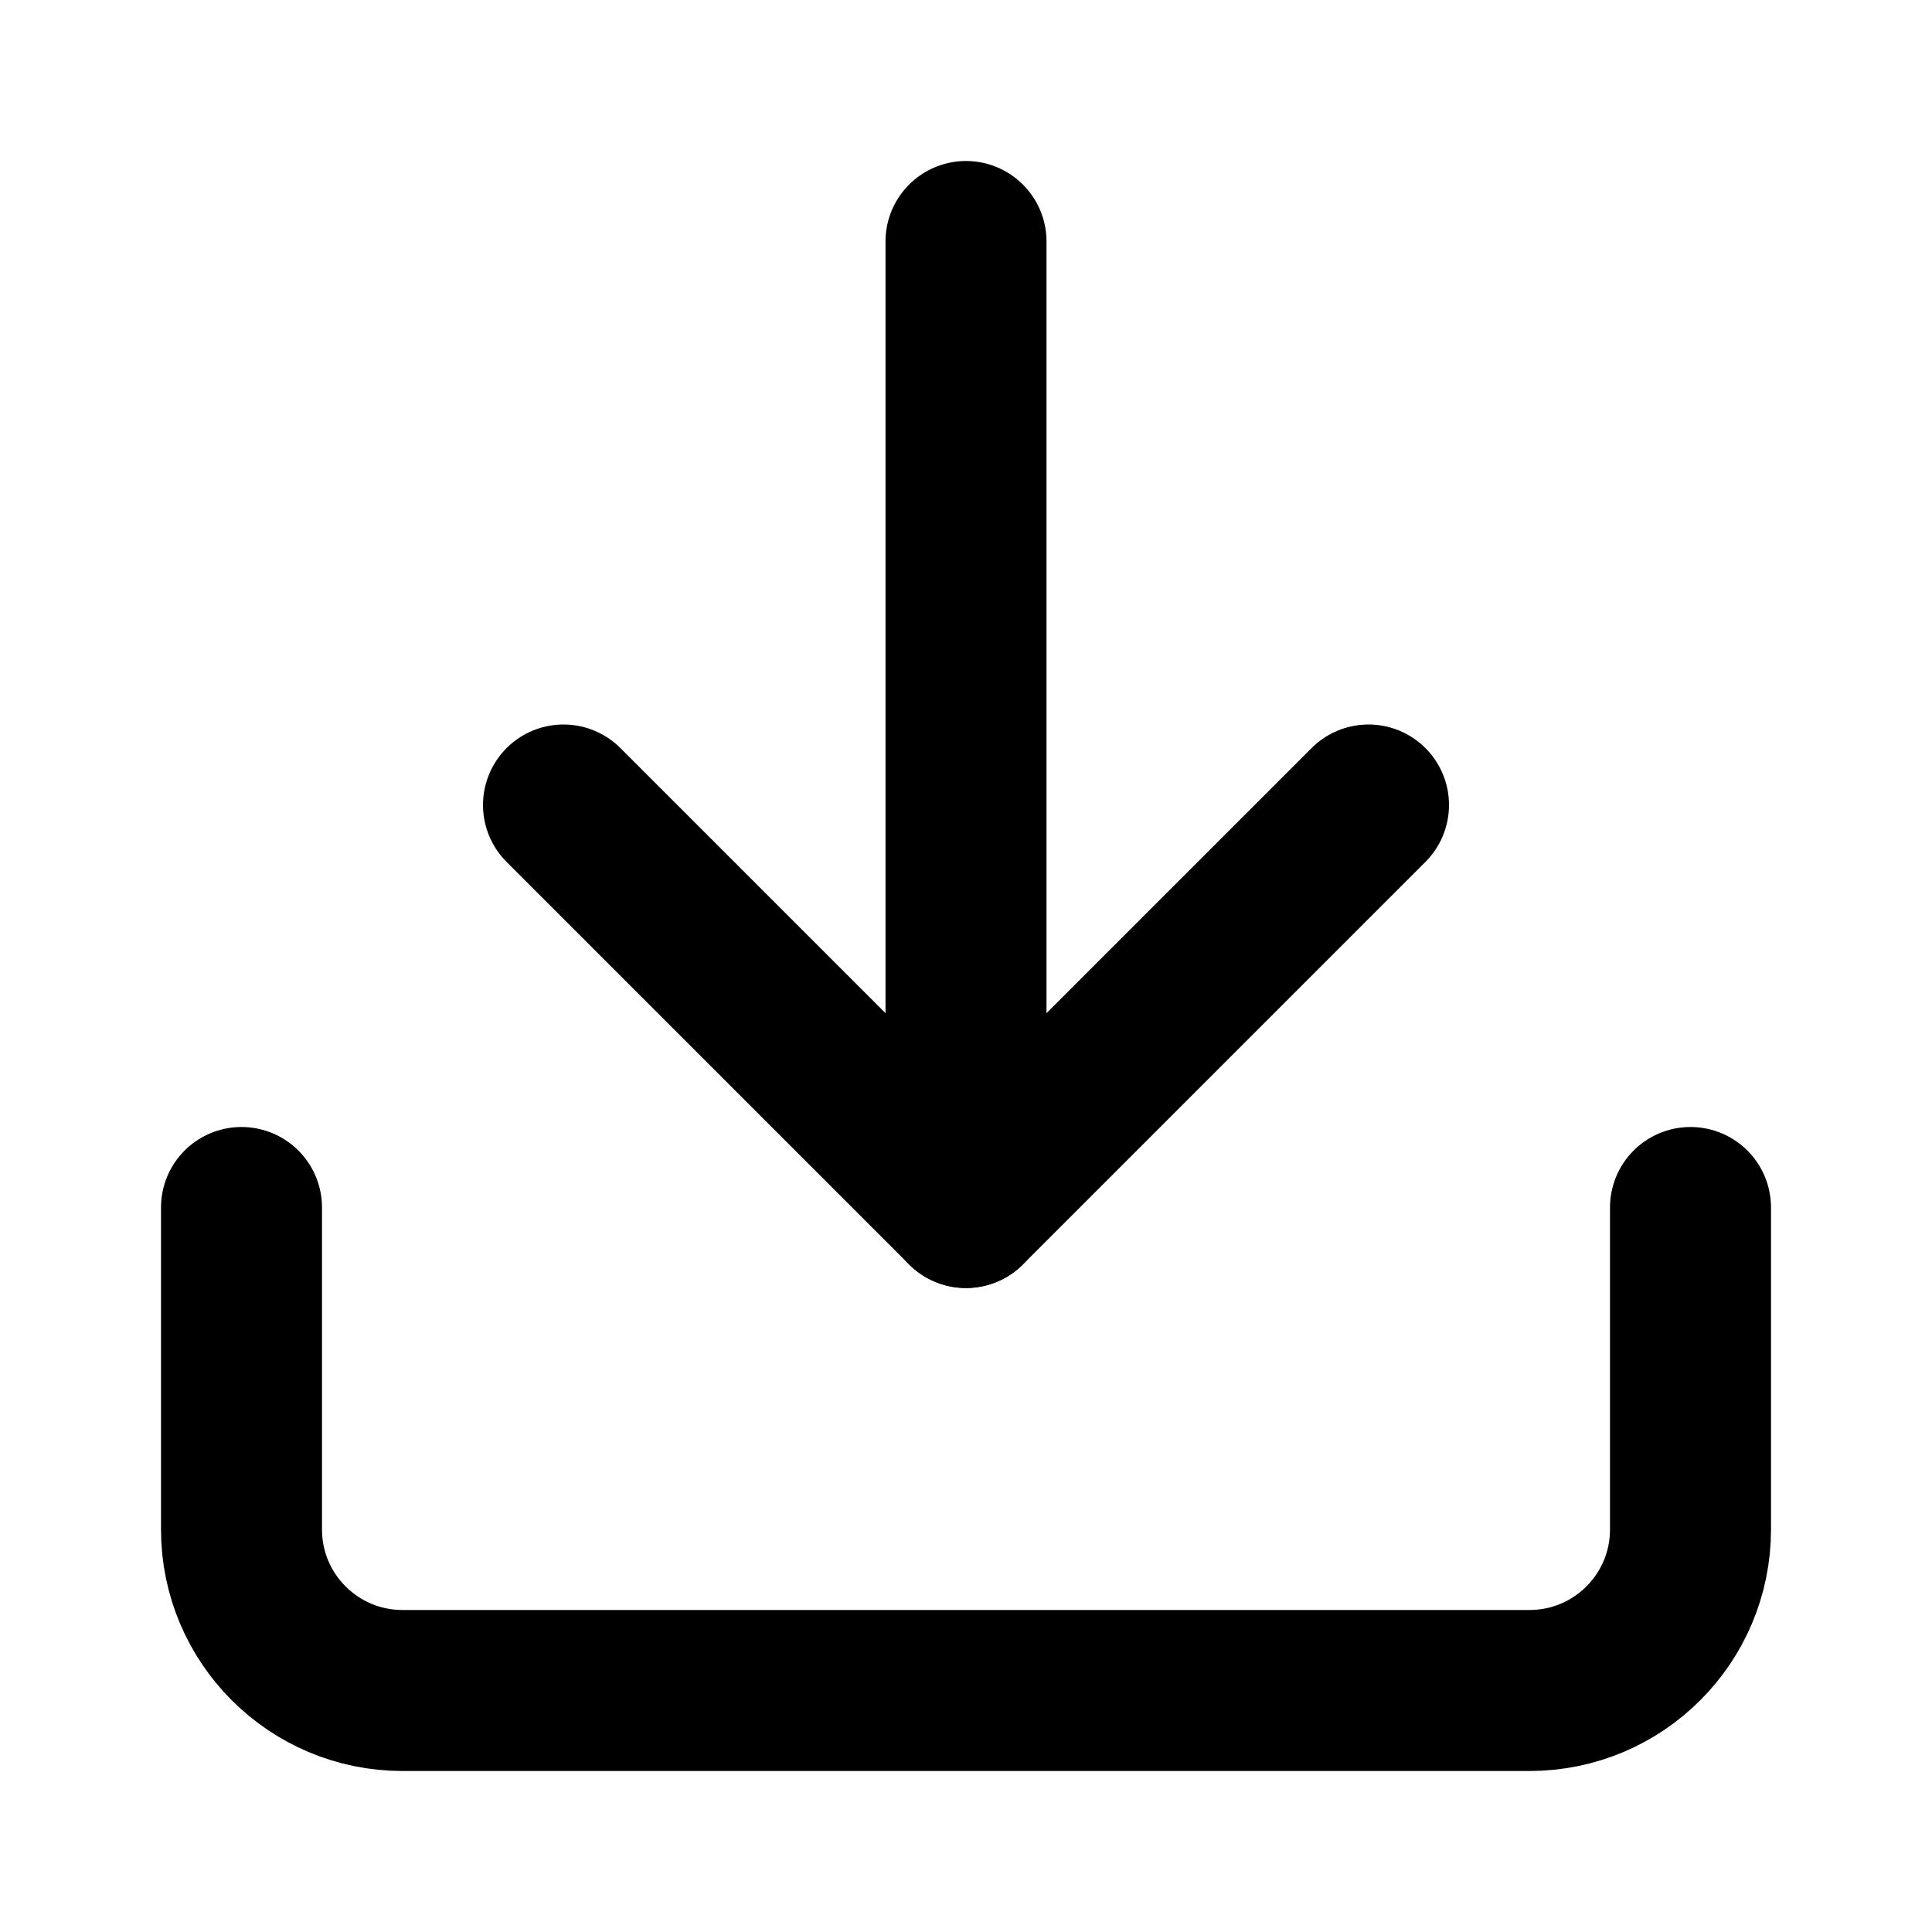
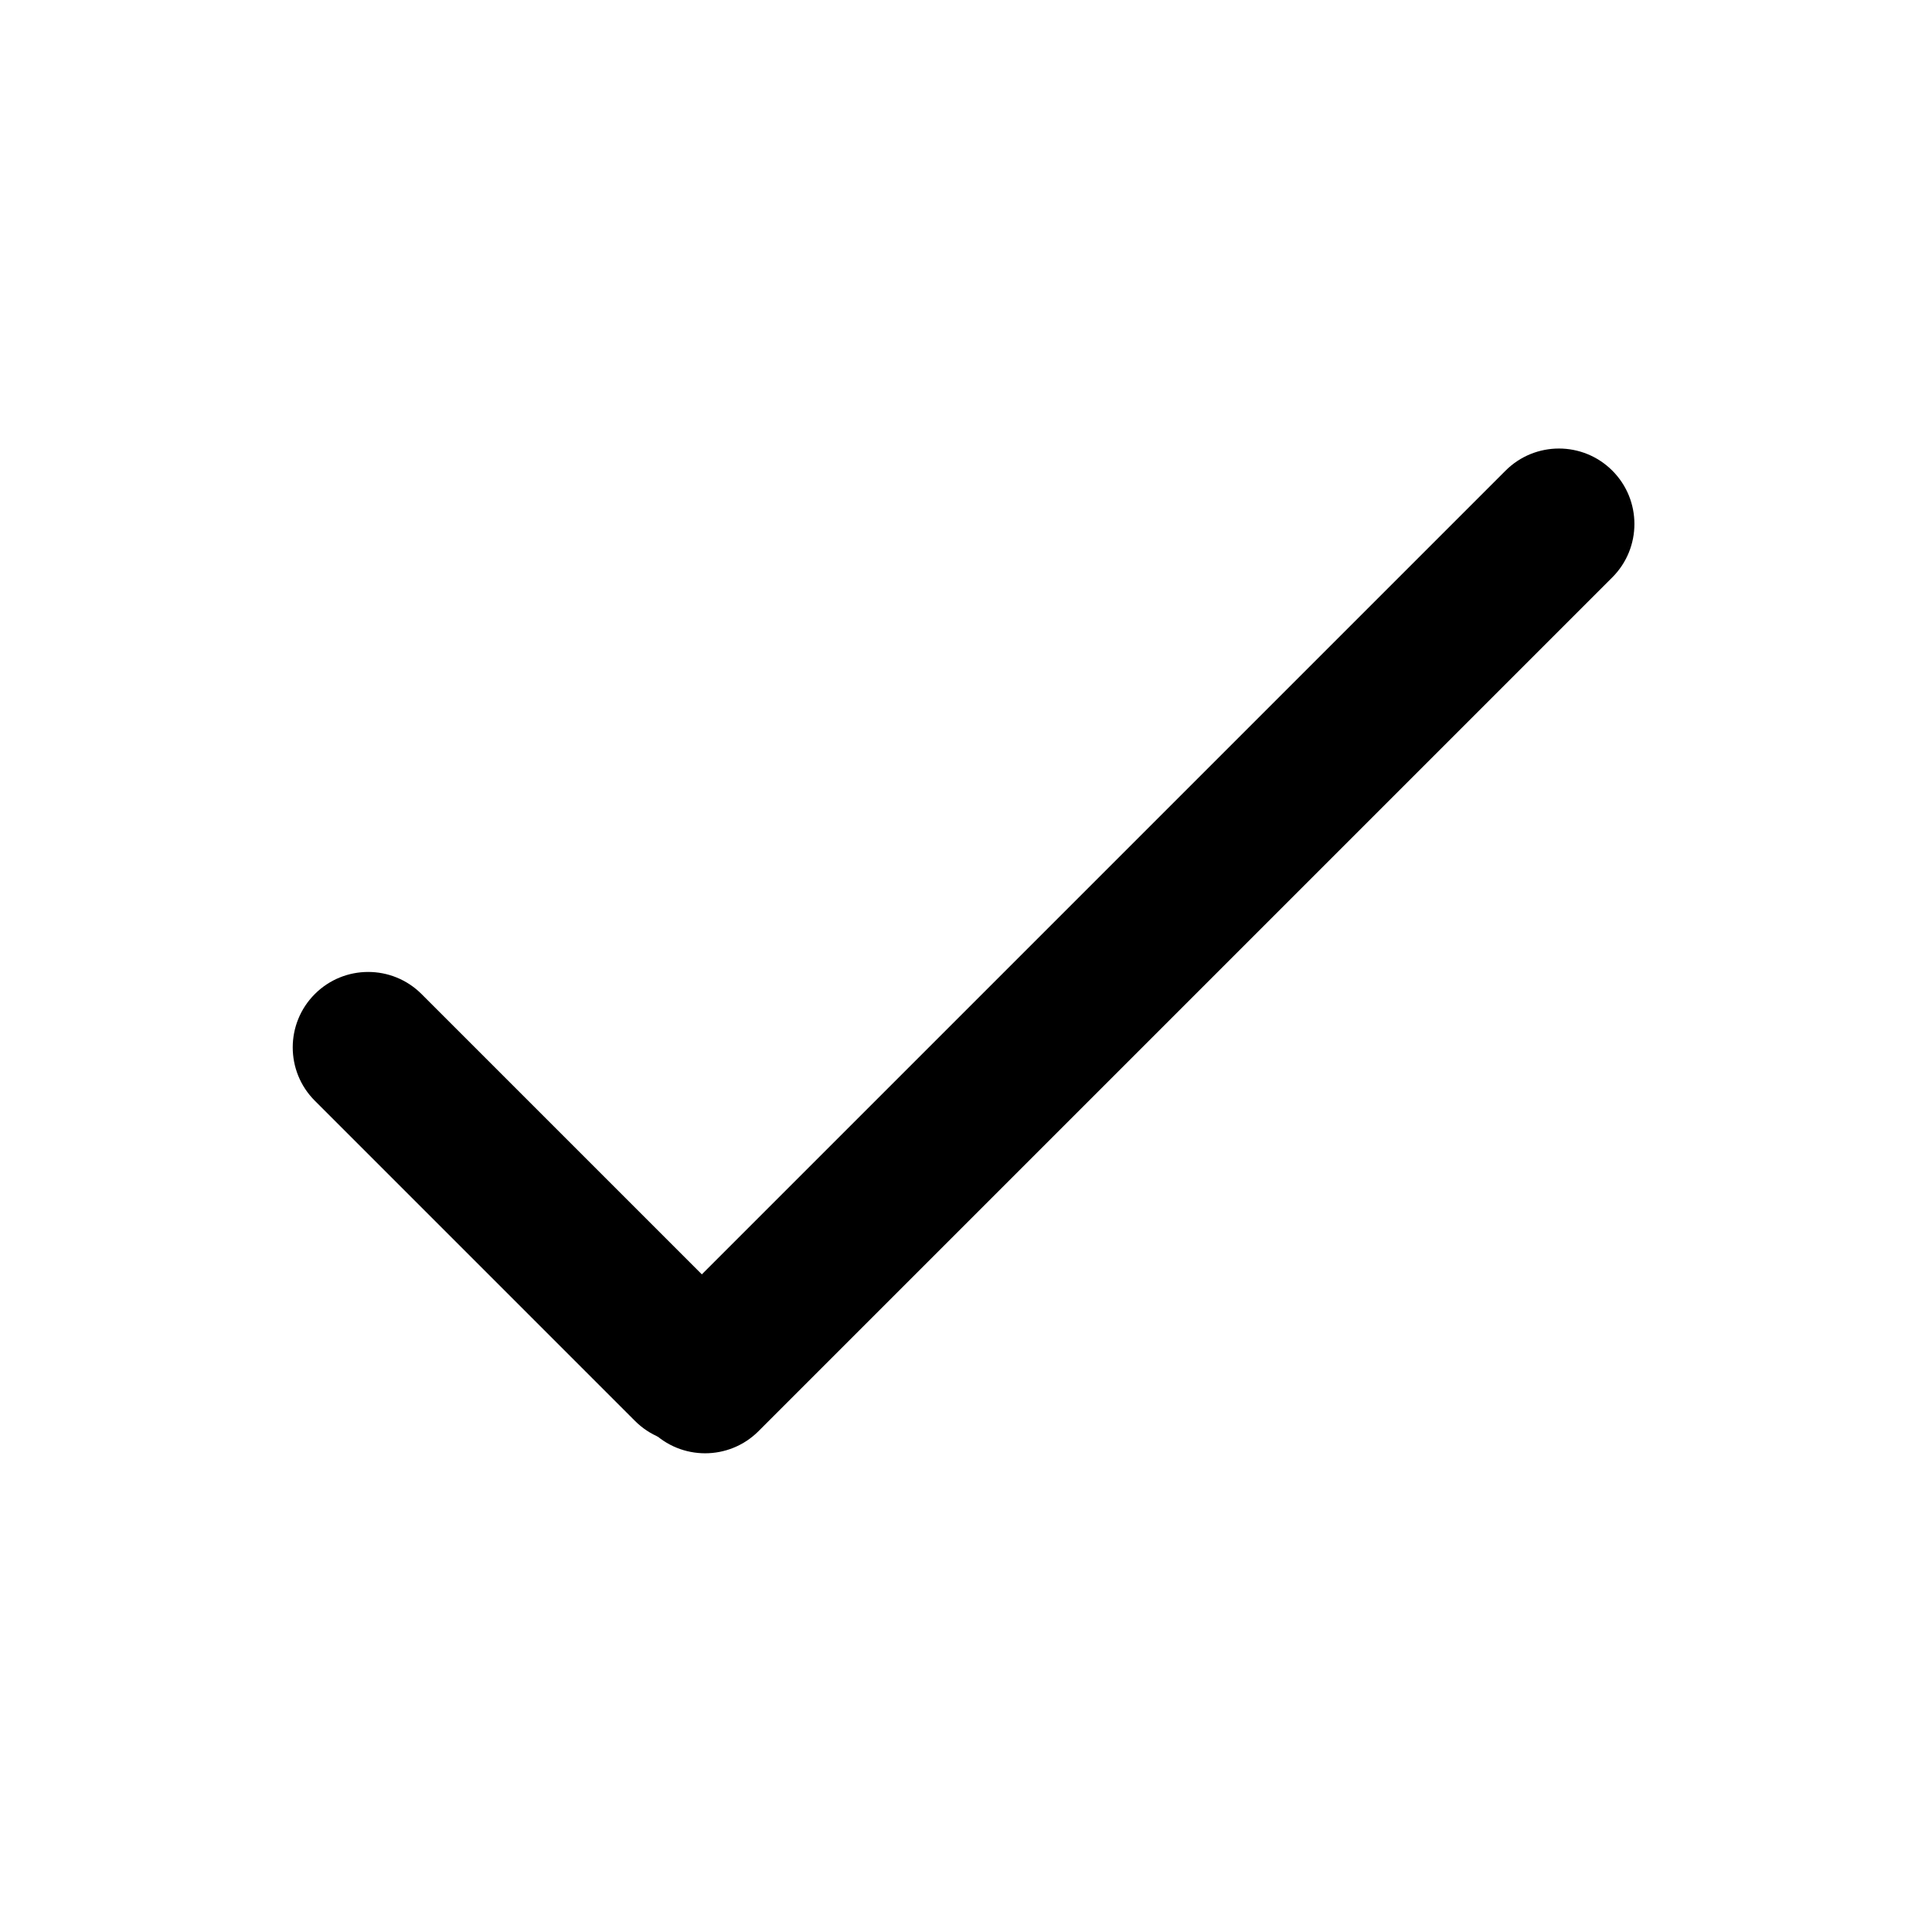
- <svg xmlns="http://www.w3.org/2000/svg" class="feather feather-download" fill="none" height="24" stroke="currentColor" stroke-linecap="round" stroke-linejoin="round" stroke-width="2" viewBox="0 0 24 24" width="24">
-   <path d="M21 15v4a2 2 0 0 1-2 2H5a2 2 0 0 1-2-2v-4" />
-   <polyline points="7 10 12 15 17 10" />
-   <line x1="12" x2="12" y1="15" y2="3" />
+ <svg xmlns="http://www.w3.org/2000/svg" height="64px" version="1.1" viewBox="0 0 64 64" width="64px">
+   <g fill="none" fill-rule="evenodd" id="Tick" stroke="none" stroke-width="1">
+     <g fill="#000000" id="Group" transform="translate(9, 13)">
+       <path d="M12.59,34.41 C13.566,35.386 15.149,35.386 16.126,34.41 L44.41,6.126 C45.386,5.149 45.386,3.566 44.41,2.59 C43.434,1.614 41.851,1.614 40.874,2.59 L12.59,30.874 C11.614,31.851 11.614,33.434 12.59,34.41 Z" id="Rectangle" />
+       <path d="M1.429,19.929 C2.405,18.953 3.988,18.953 4.964,19.929 L15.571,30.536 C16.547,31.512 16.547,33.095 15.571,34.071 C14.595,35.047 13.012,35.047 12.036,34.071 L1.429,23.464 C0.453,22.488 0.453,20.905 1.429,19.929 Z" id="Rectangle" />
+     </g>
+   </g>
</svg>
